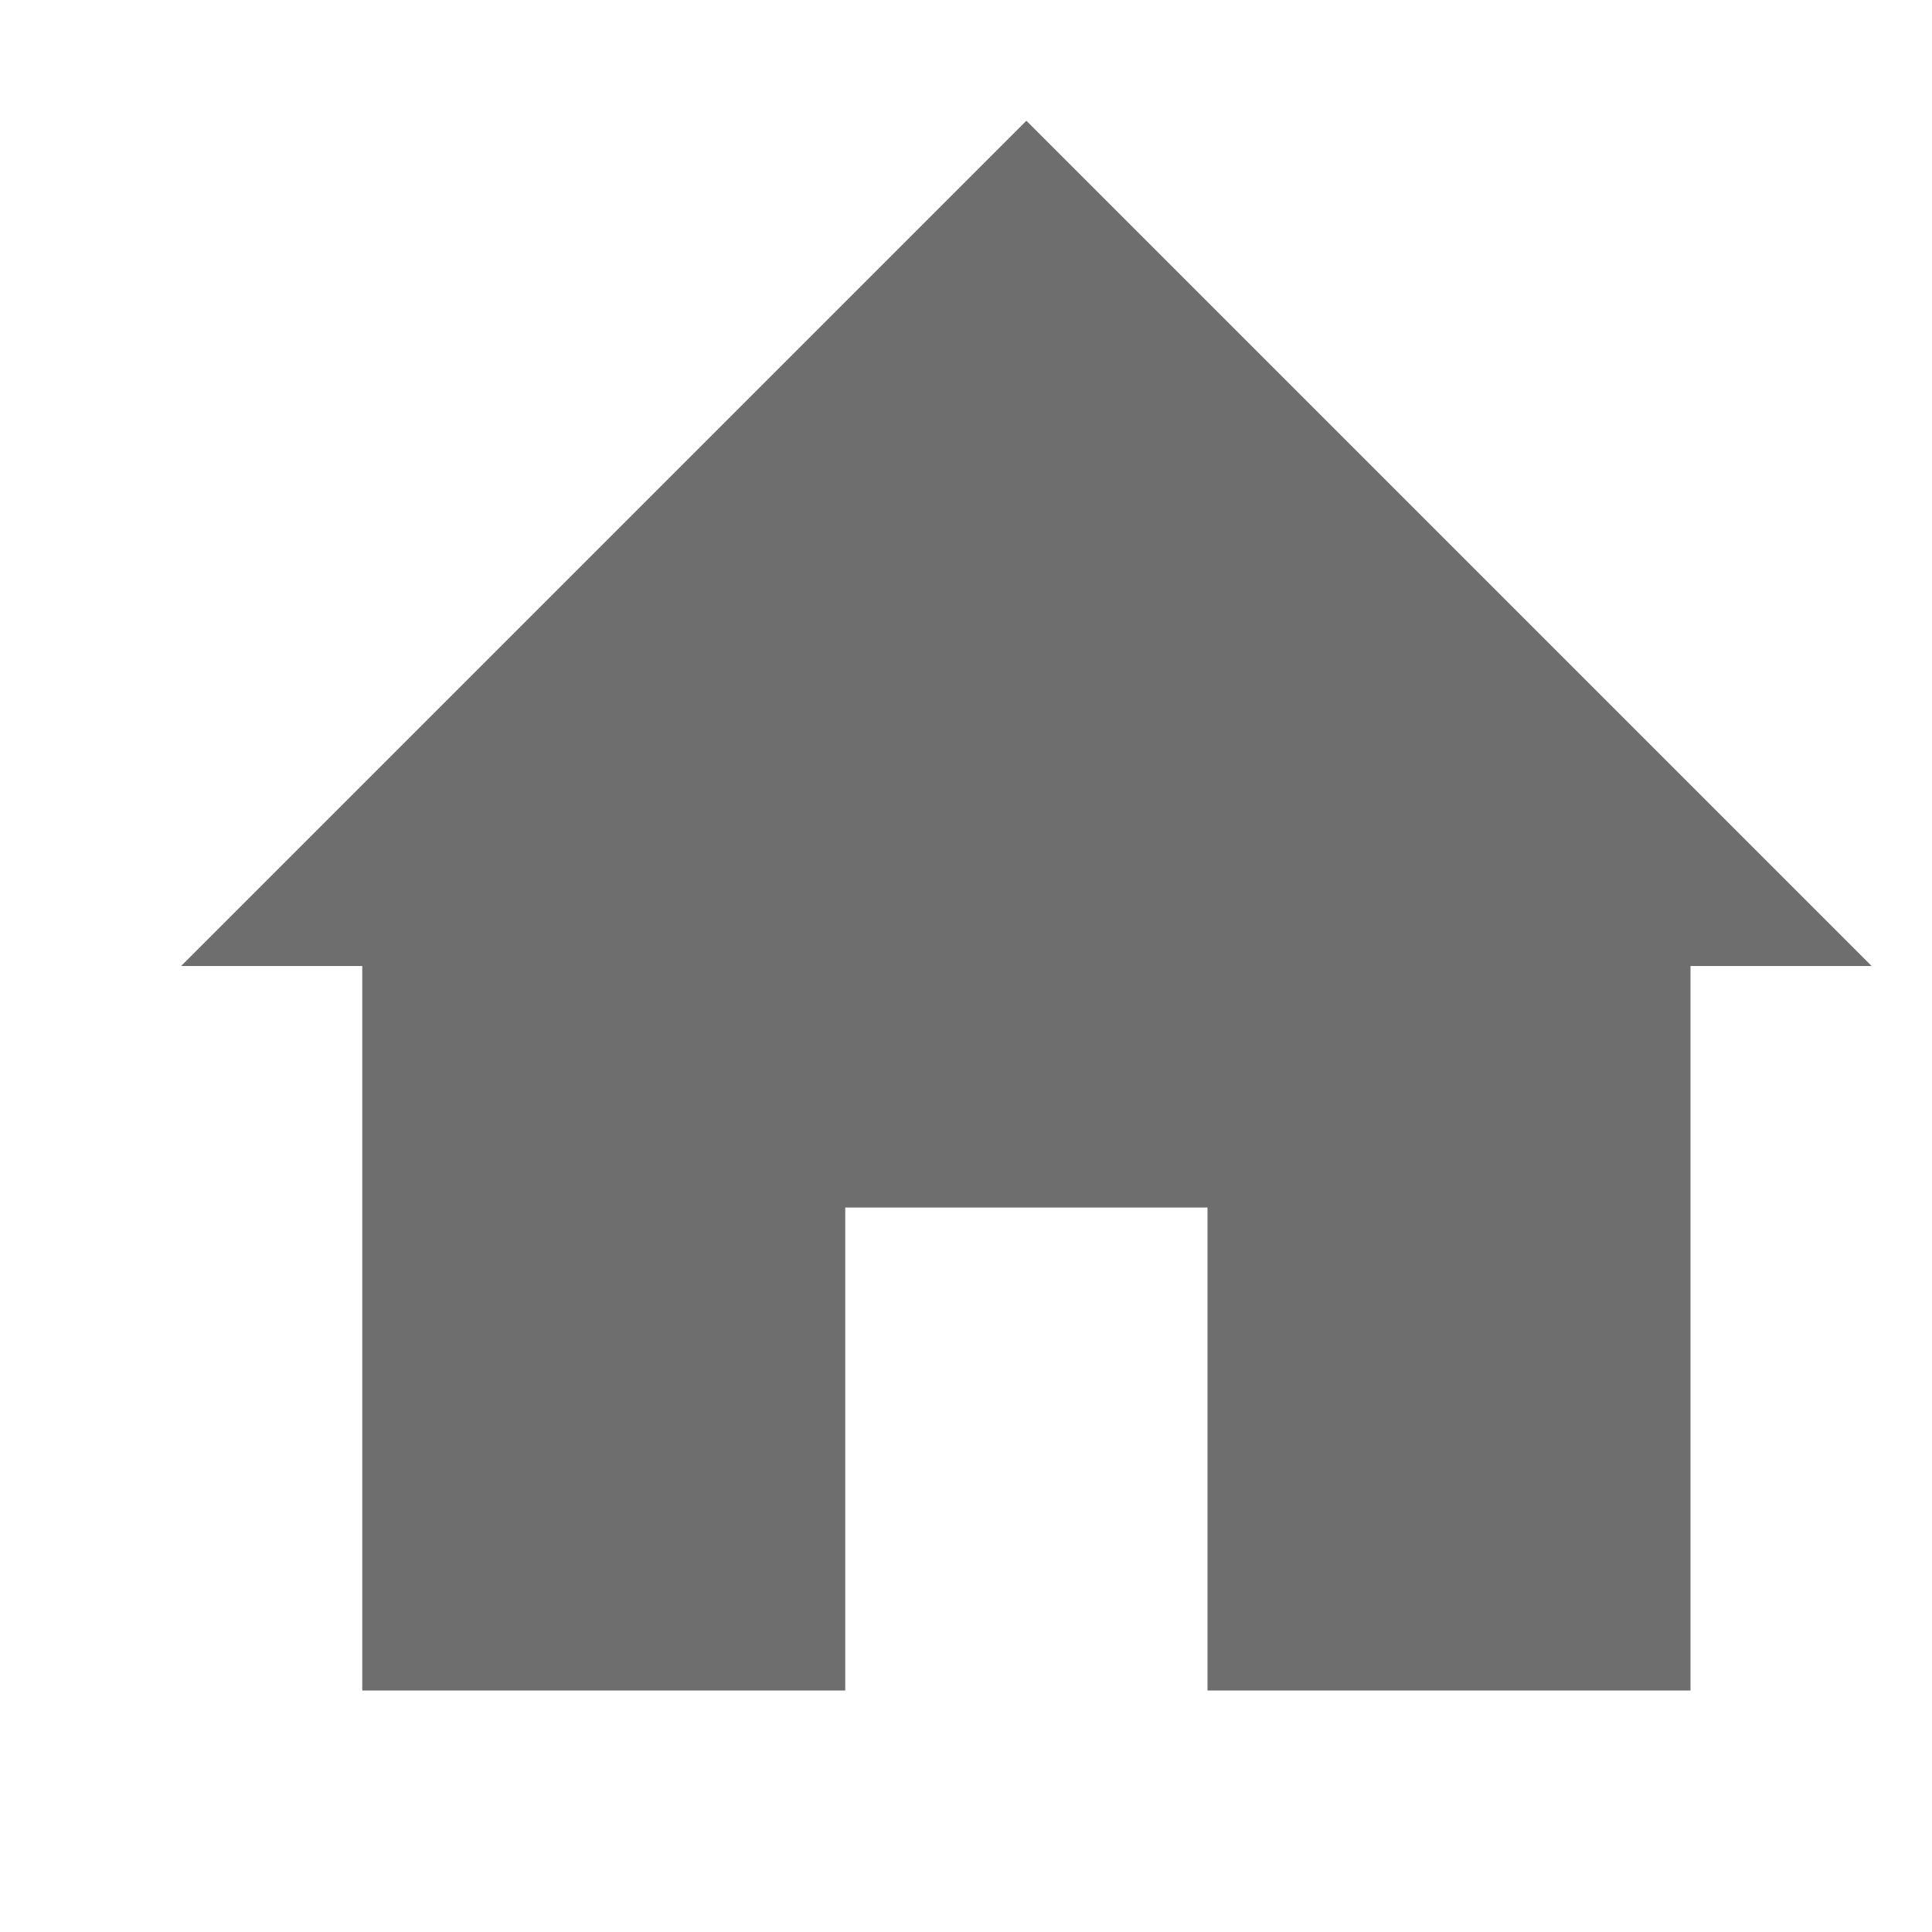
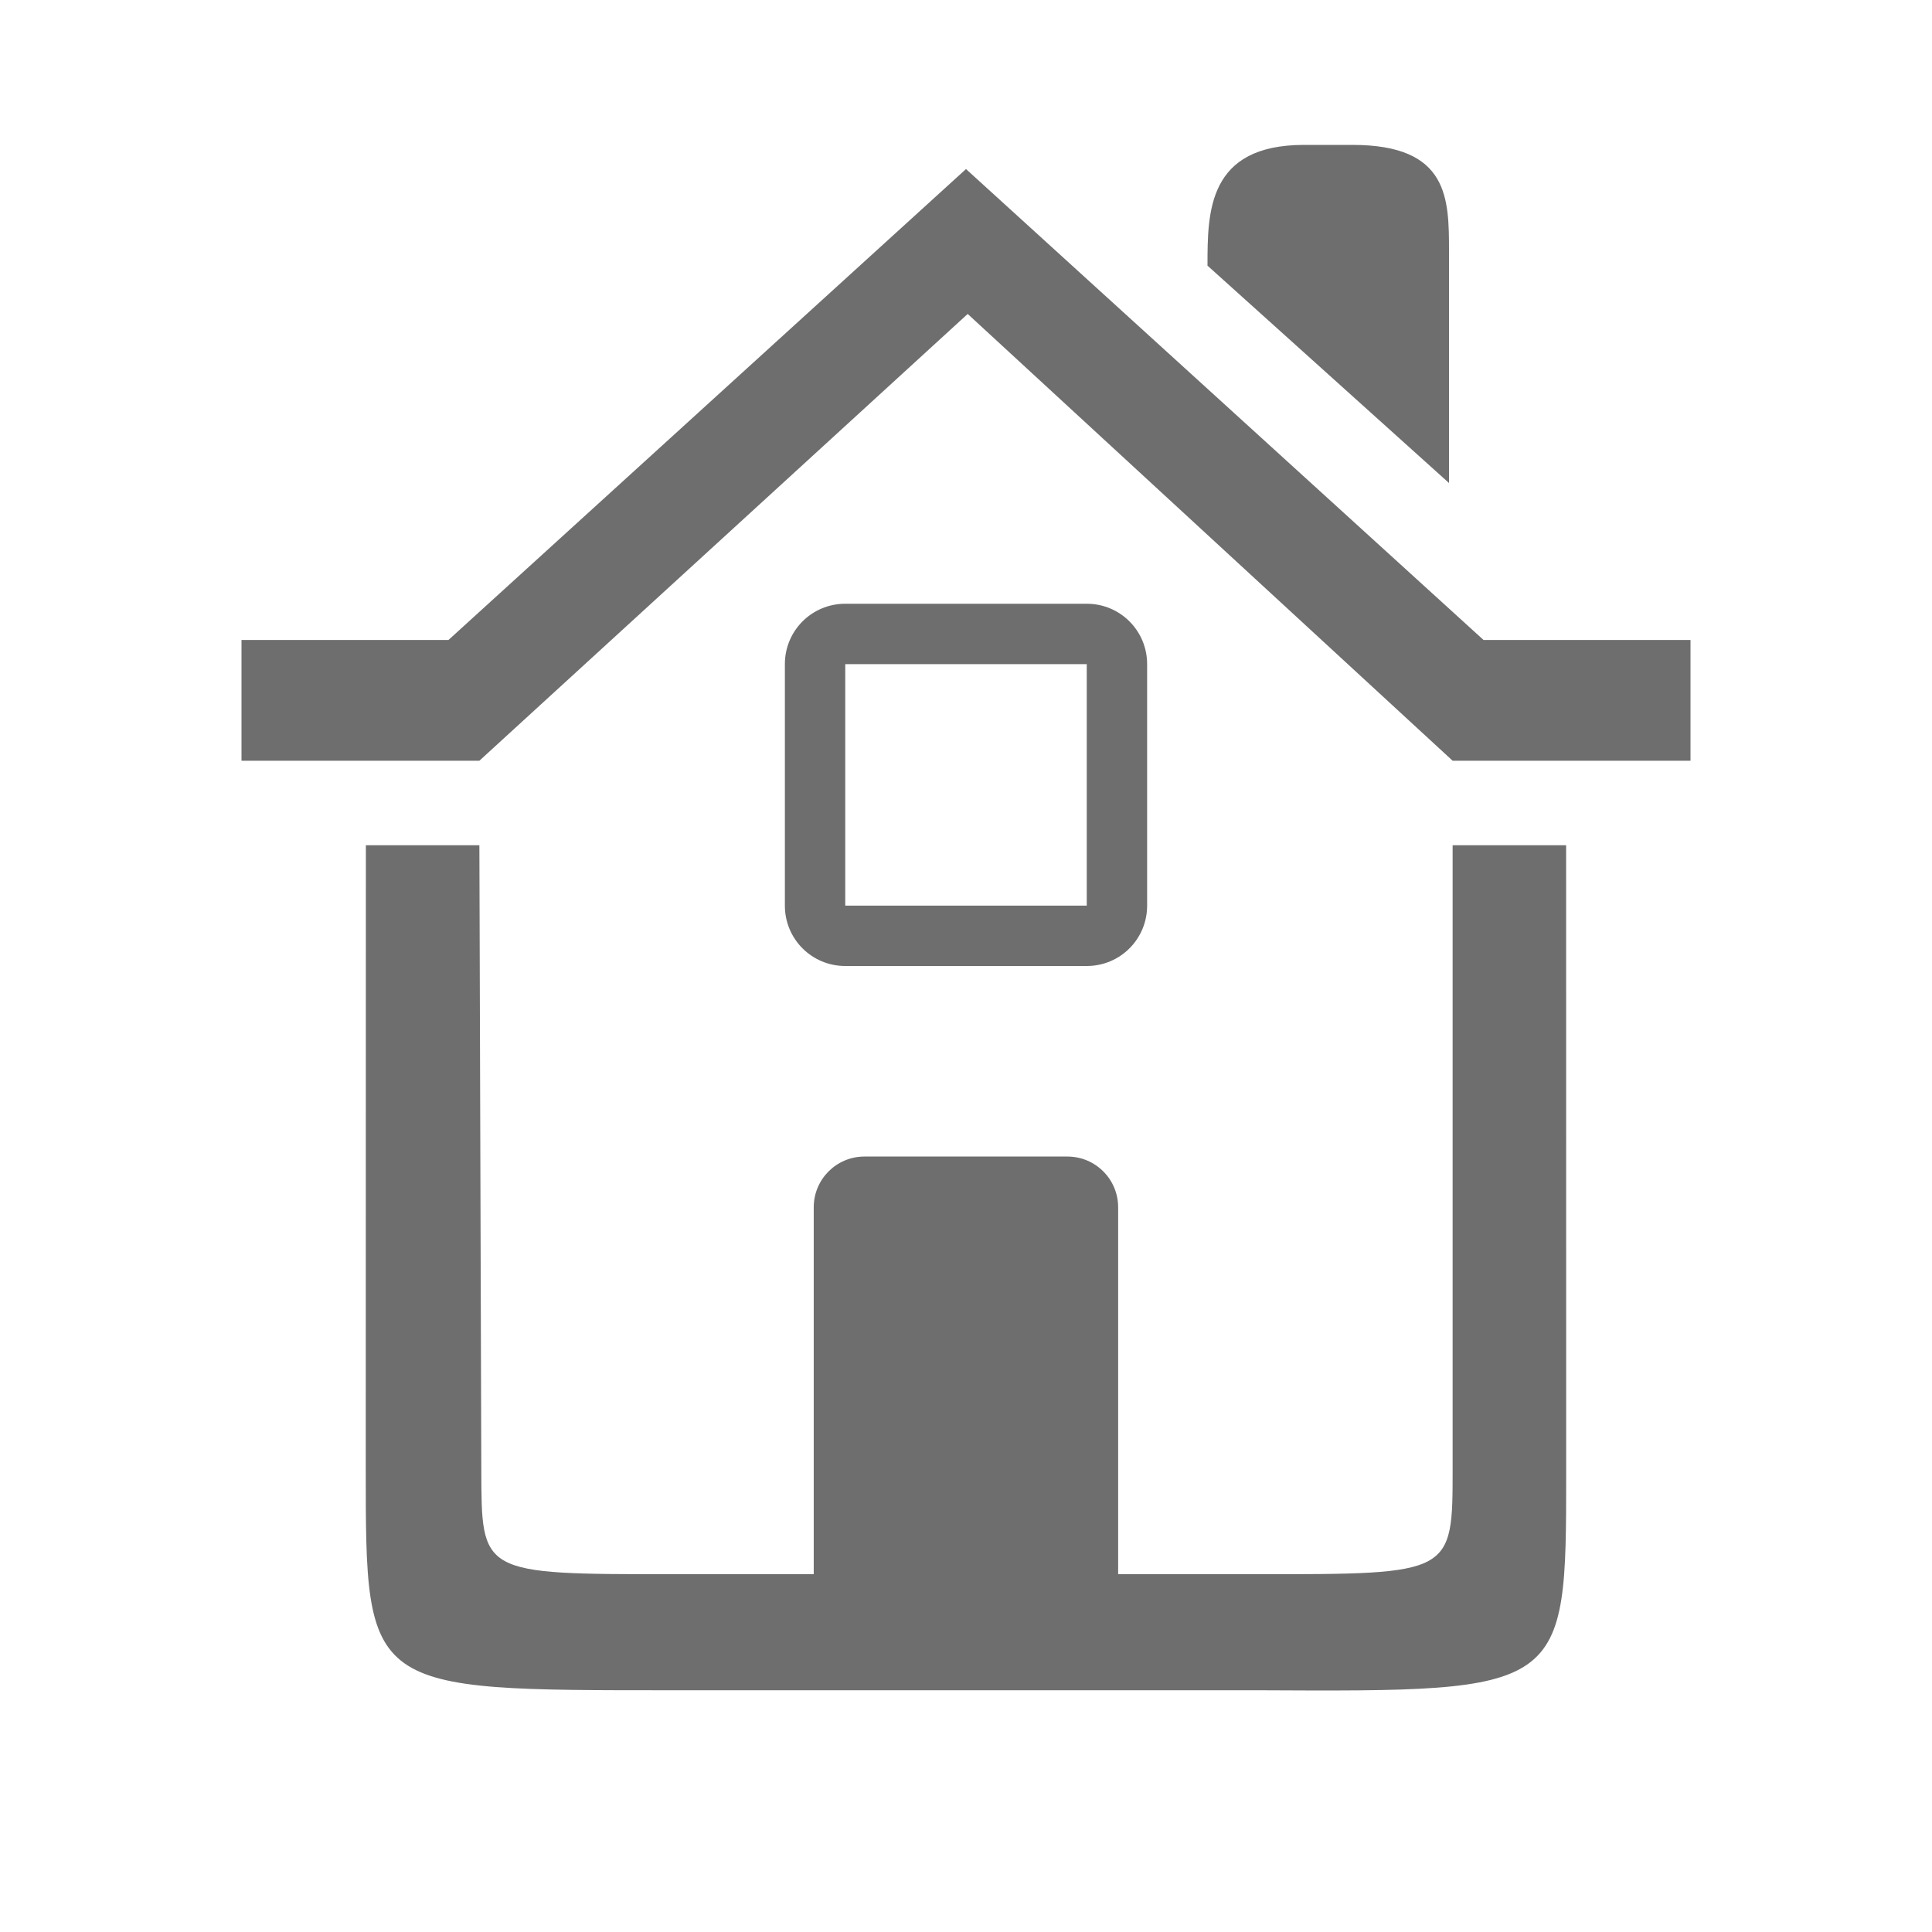
- <svg xmlns="http://www.w3.org/2000/svg" width="16" height="16" viewBox="0 0 16 16" version="1.1" id="svg8">
-   <defs id="defs3">
-     <style id="current-color-scheme" type="text/css">
-    .ColorScheme-Text { color:#dfdfdf; } .ColorScheme-Highlight { color:#4285f4; }
-   </style>
-   </defs>
-   <g id="layer1" transform="translate(-465,-187)">
-     <path style="color:#dfdfdf;fill:#6e6e6e;fill-opacity:1" class="ColorScheme-Text" d="m 466.5,195 h 1.5 v 6 h 4 v -4 h 3 v 4 h 4 v -6 h 1.5 l -7,-7 z" id="path5" />
-   </g>
+ <svg xmlns="http://www.w3.org/2000/svg" width="16px" height="16px" viewBox="0 0 16 16" version="1.1">
+   <rect style="fill:#6e6e6e;fill-opacity:1;stroke:none;stroke-width:0;stroke-linecap:round;stroke-linejoin:round;stroke-miterlimit:4;stroke-dasharray:none;stroke-opacity:1" width="2.521" height="4.412" x="6.739" y="9.578" rx="0.42" />
+   <path style="fill:#6e6e6e;fill-opacity:1;stroke:none;stroke-width:0;stroke-linecap:round;stroke-linejoin:round;stroke-miterlimit:4;stroke-dasharray:none;stroke-opacity:1" d="M 7,5 C 6.723,5 6.5,5.223 6.5,5.5 V 7.5 C 6.5,7.777 6.723,8 7,8 H 9 C 9.277,8 9.5,7.777 9.5,7.5 V 5.5 C 9.5,5.223 9.277,5 9,5 Z m 0,0.5 H 9 V 7.5 H 7 Z" />
+   <path style="fill:#6e6e6e;fill-opacity:1;stroke:none;stroke-width:0;stroke-linecap:butt;stroke-linejoin:miter;stroke-miterlimit:4;stroke-dasharray:none;stroke-opacity:1" d="m 10.418,13.037 c 1.612,0 1.612,0 1.612,-0.871 L 12.03,7 h 0.94 l 4.27e-4,5.194 c 1.49e-4,1.817 0,1.817 -2.553,1.804 H 5.582 c -2.553,0 -2.553,0.013 -2.553,-1.832 L 3.03,7 h 0.94 l 0.016,5.166 c 0.003,0.871 -0.016,0.871 1.596,0.871 z" />
+   <path style="fill:#6e6e6e;fill-opacity:1;stroke:none;stroke-width:0;stroke-linecap:butt;stroke-linejoin:miter;stroke-miterlimit:4;stroke-dasharray:none;stroke-opacity:1" d="M 10,2.2 12,4 12,2.085 C 12,1.643 12,1.2 11.2,1.2 h -0.4 c -0.8,0 -0.8,0.557 -0.8,1 z" />
+   <path style="fill:#6e6e6e;fill-opacity:1;stroke:none;stroke-width:0;stroke-linecap:butt;stroke-linejoin:miter;stroke-miterlimit:4;stroke-dasharray:none;stroke-opacity:1" d="M 2,6.3 H 3.97 L 8.014,2.6 12.03,6.3 H 14 v -1 H 12.286 L 8,1.4 3.714,5.3 H 2 Z" />
</svg>
